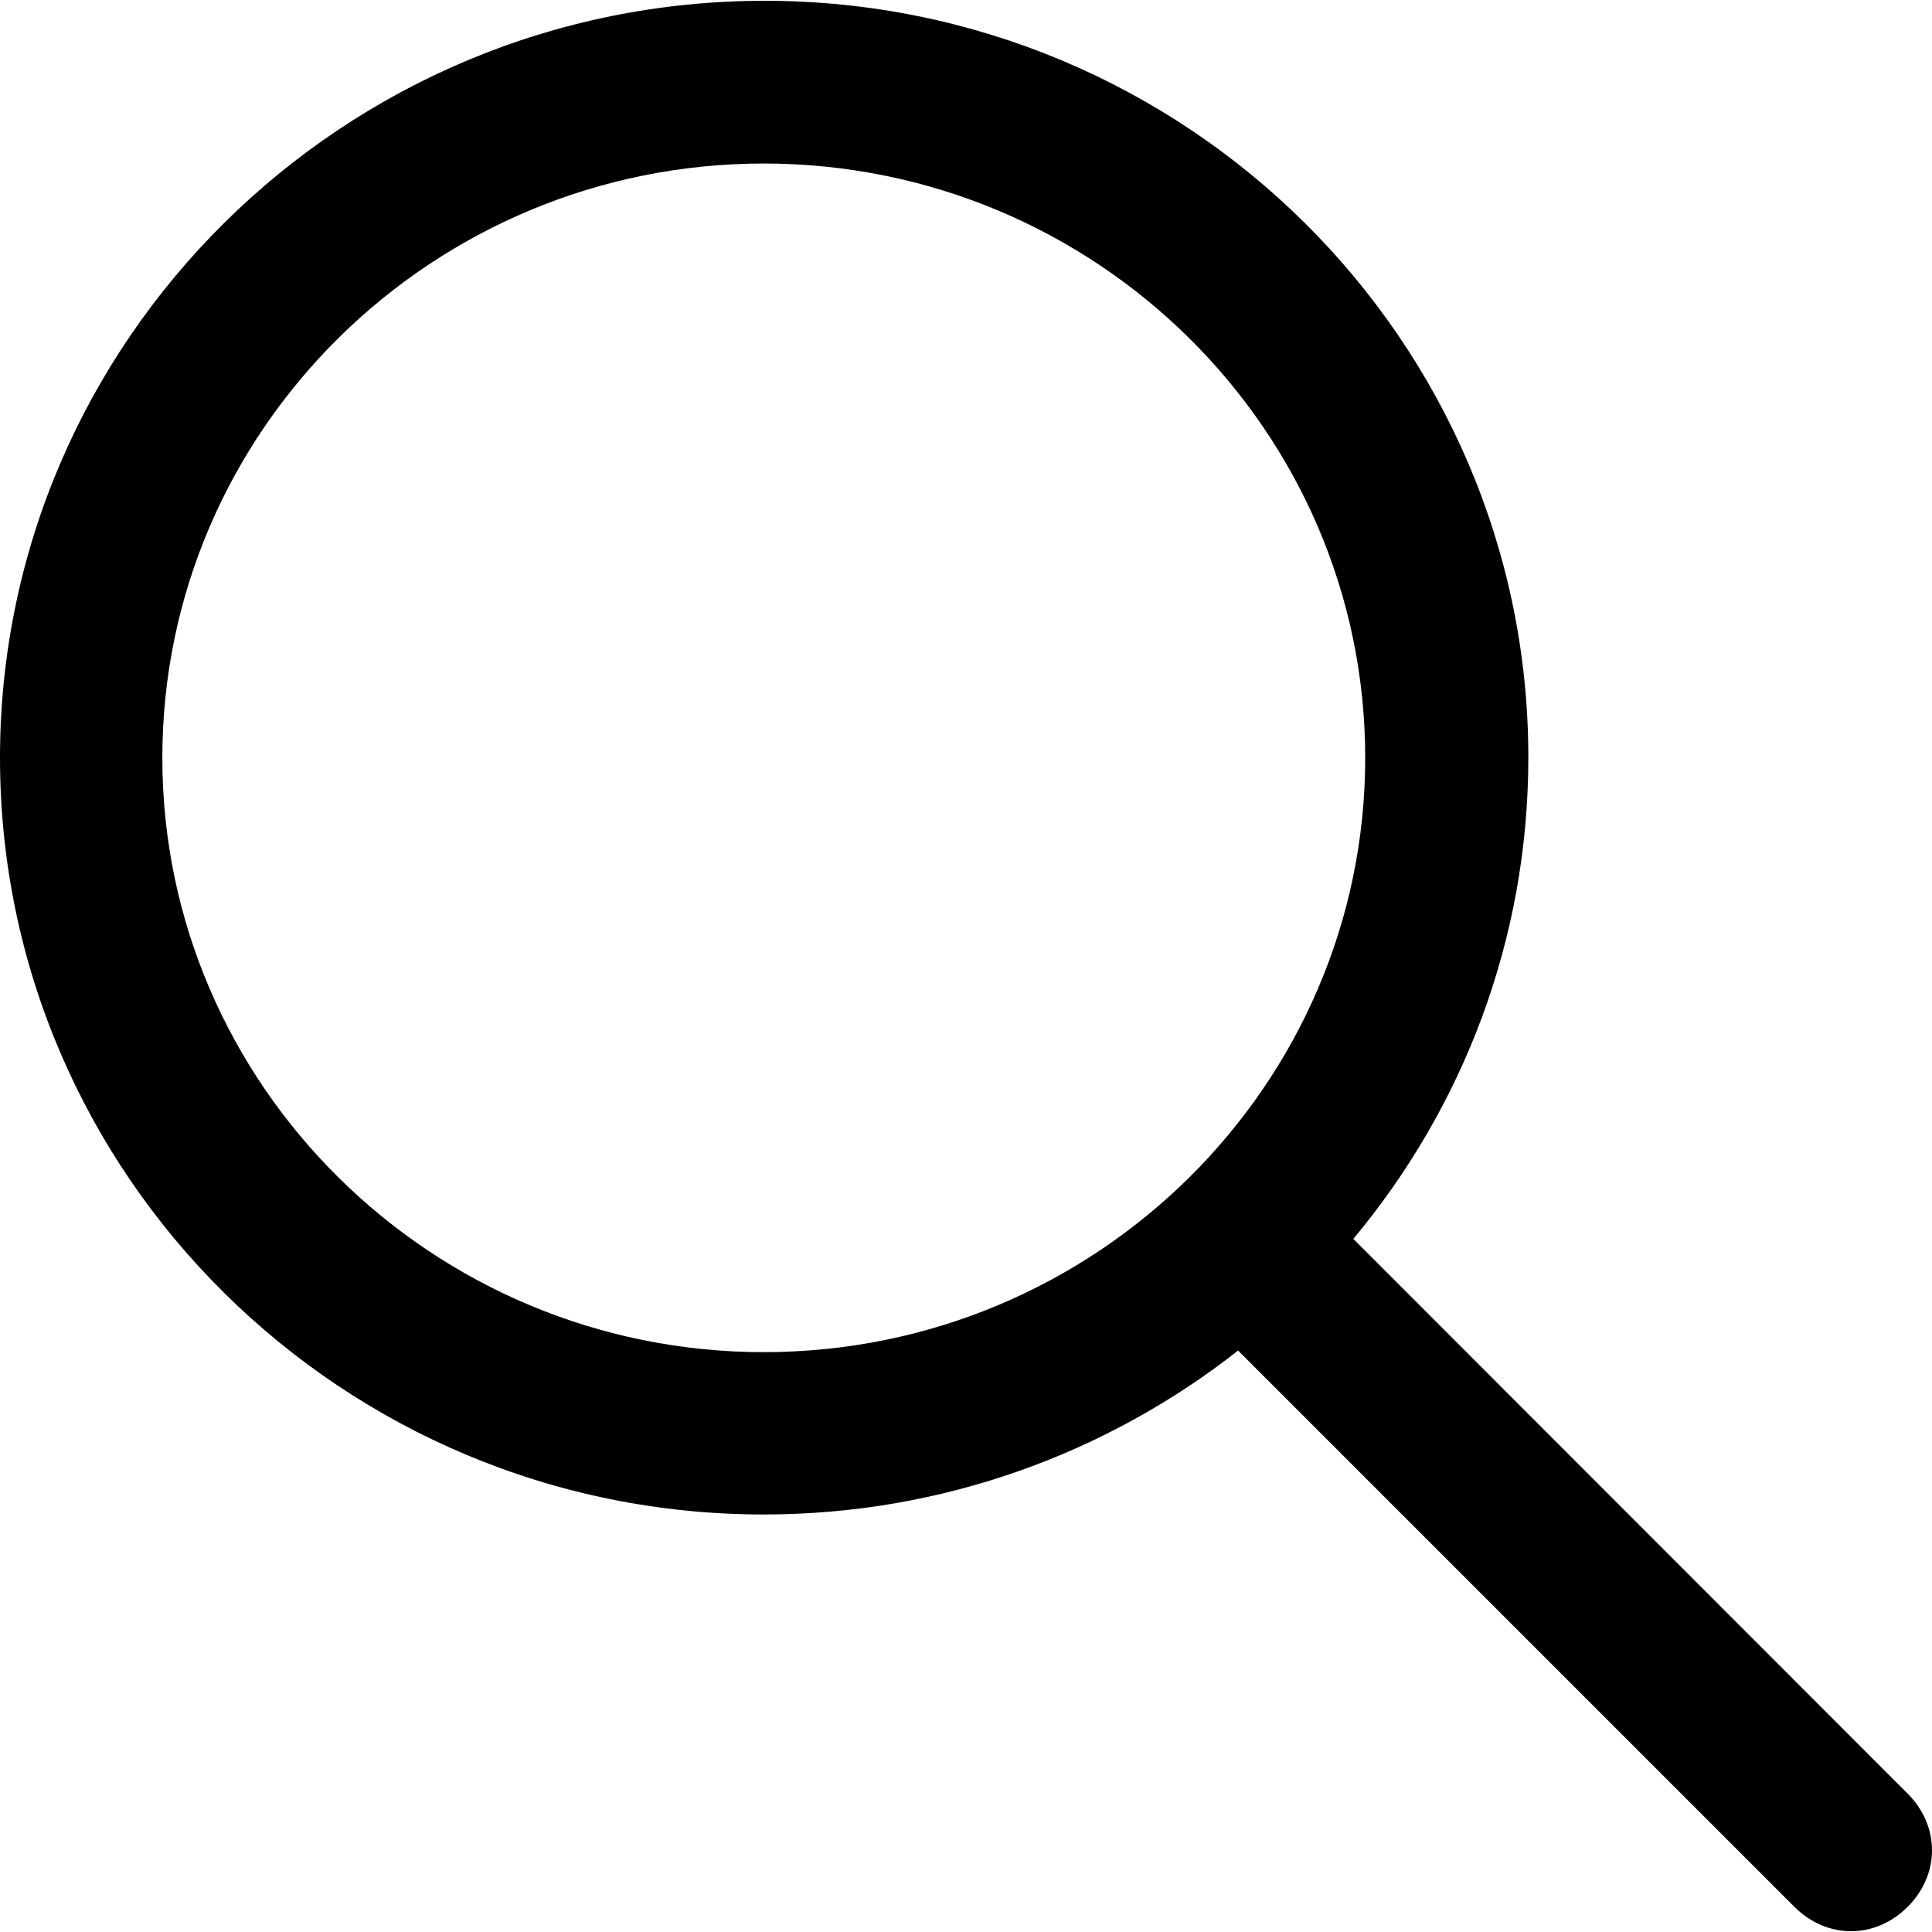
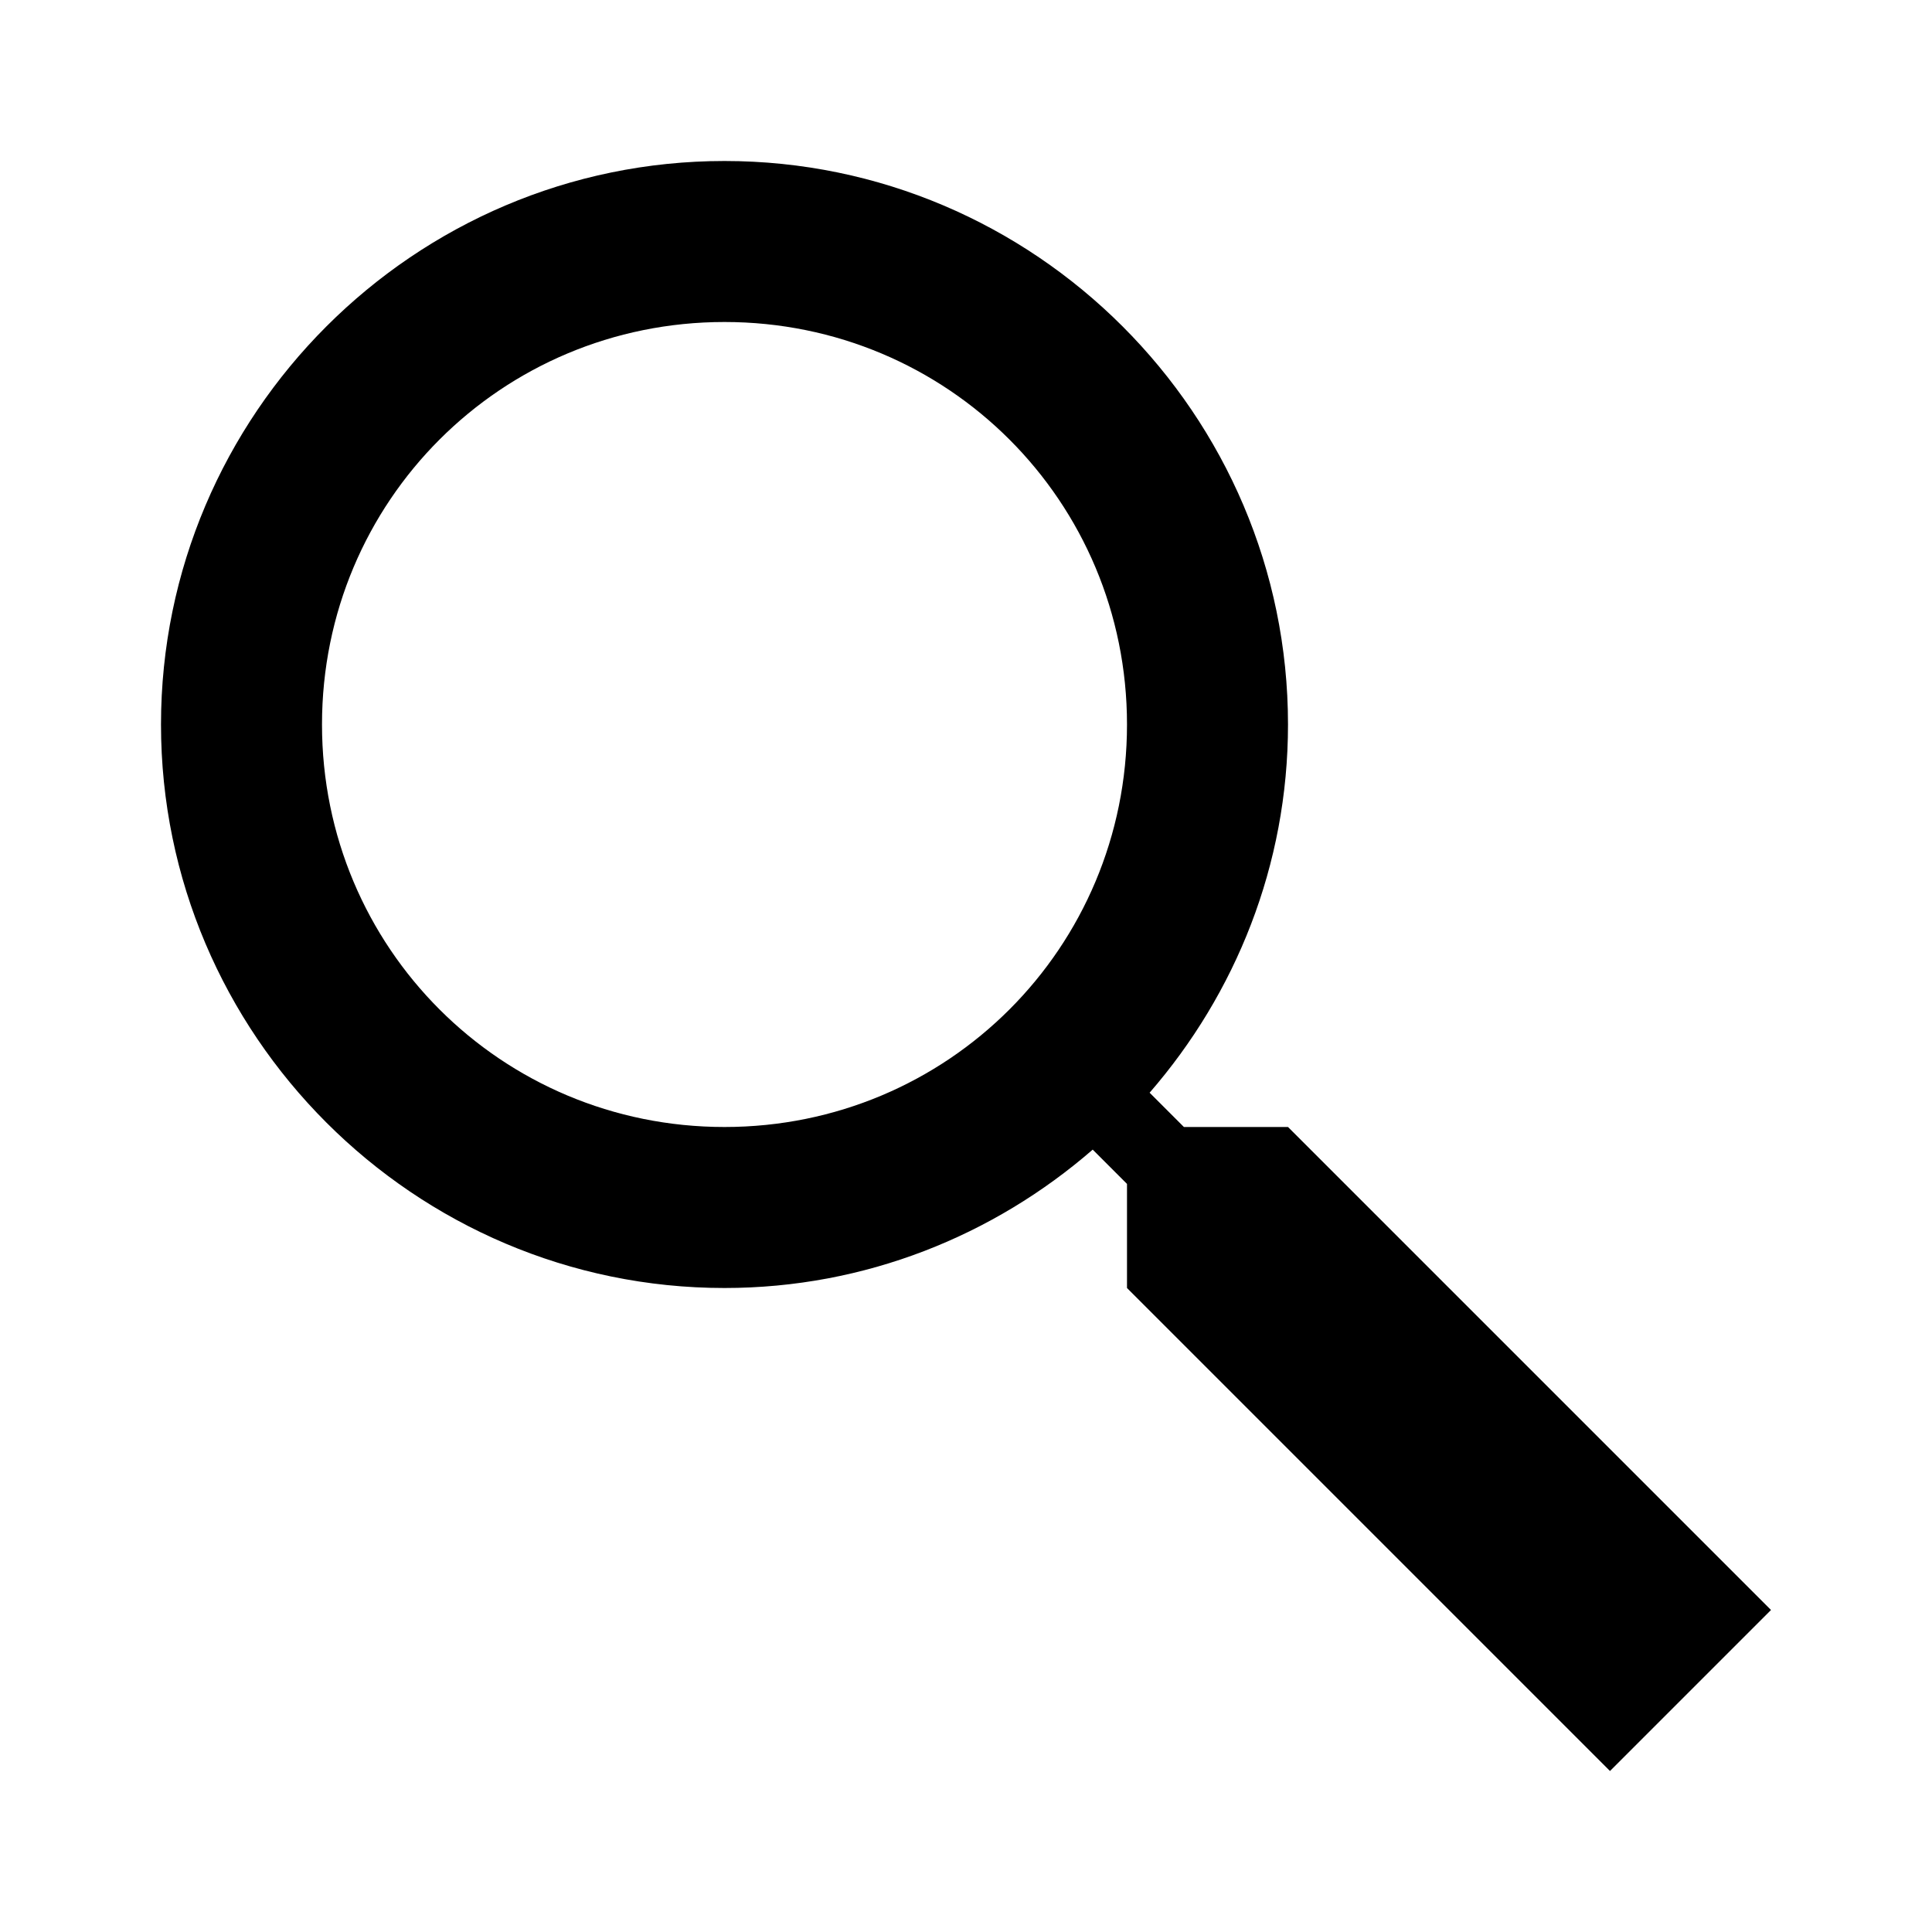
- <svg xmlns="http://www.w3.org/2000/svg" version="1.1" id="Capa_1" x="0px" y="0px" viewBox="0 0 487.95 487.95" style="enable-background:new 0 0 487.95 487.95;" xml:space="preserve">
-   <g>
-     <g>
-       <path d="M481.8,453l-140-140.1c27.6-33.1,44.2-75.4,44.2-121.6C386,85.9,299.5,0.2,193.1,0.2S0,86,0,191.4s86.5,191.1,192.9,191.1    c45.2,0,86.8-15.5,119.8-41.4l140.5,140.5c8.2,8.2,20.4,8.2,28.6,0C490,473.4,490,461.2,481.8,453z M41,191.4    c0-82.8,68.2-150.1,151.9-150.1s151.9,67.3,151.9,150.1s-68.2,150.1-151.9,150.1S41,274.1,41,191.4z" />
-     </g>
-   </g>
-   <g>
- </g>
-   <g>
- </g>
-   <g>
- </g>
-   <g>
- </g>
-   <g>
- </g>
-   <g>
- </g>
-   <g>
- </g>
-   <g>
- </g>
-   <g>
- </g>
-   <g>
- </g>
-   <g>
- </g>
-   <g>
- </g>
-   <g>
- </g>
-   <g>
- </g>
-   <g>
- </g>
+ <svg xmlns="http://www.w3.org/2000/svg" fill="#000000" viewBox="0 0 24 24" width="24px" height="24px">
+   <path d="M 9 2 C 5.146 2 2 5.146 2 9 C 2 12.854 5.146 16 9 16 C 10.748 16 12.345 15.348 13.574 14.281 L 14 14.707 L 14 16 L 20 22 L 22 20 L 16 14 L 14.707 14 L 14.281 13.574 C 15.348 12.345 16 10.748 16 9 C 16 5.146 12.854 2 9 2 z M 9 4 C 11.773 4 14 6.227 14 9 C 14 11.773 11.773 14 9 14 C 6.227 14 4 11.773 4 9 C 4 6.227 6.227 4 9 4 z" />
</svg>
